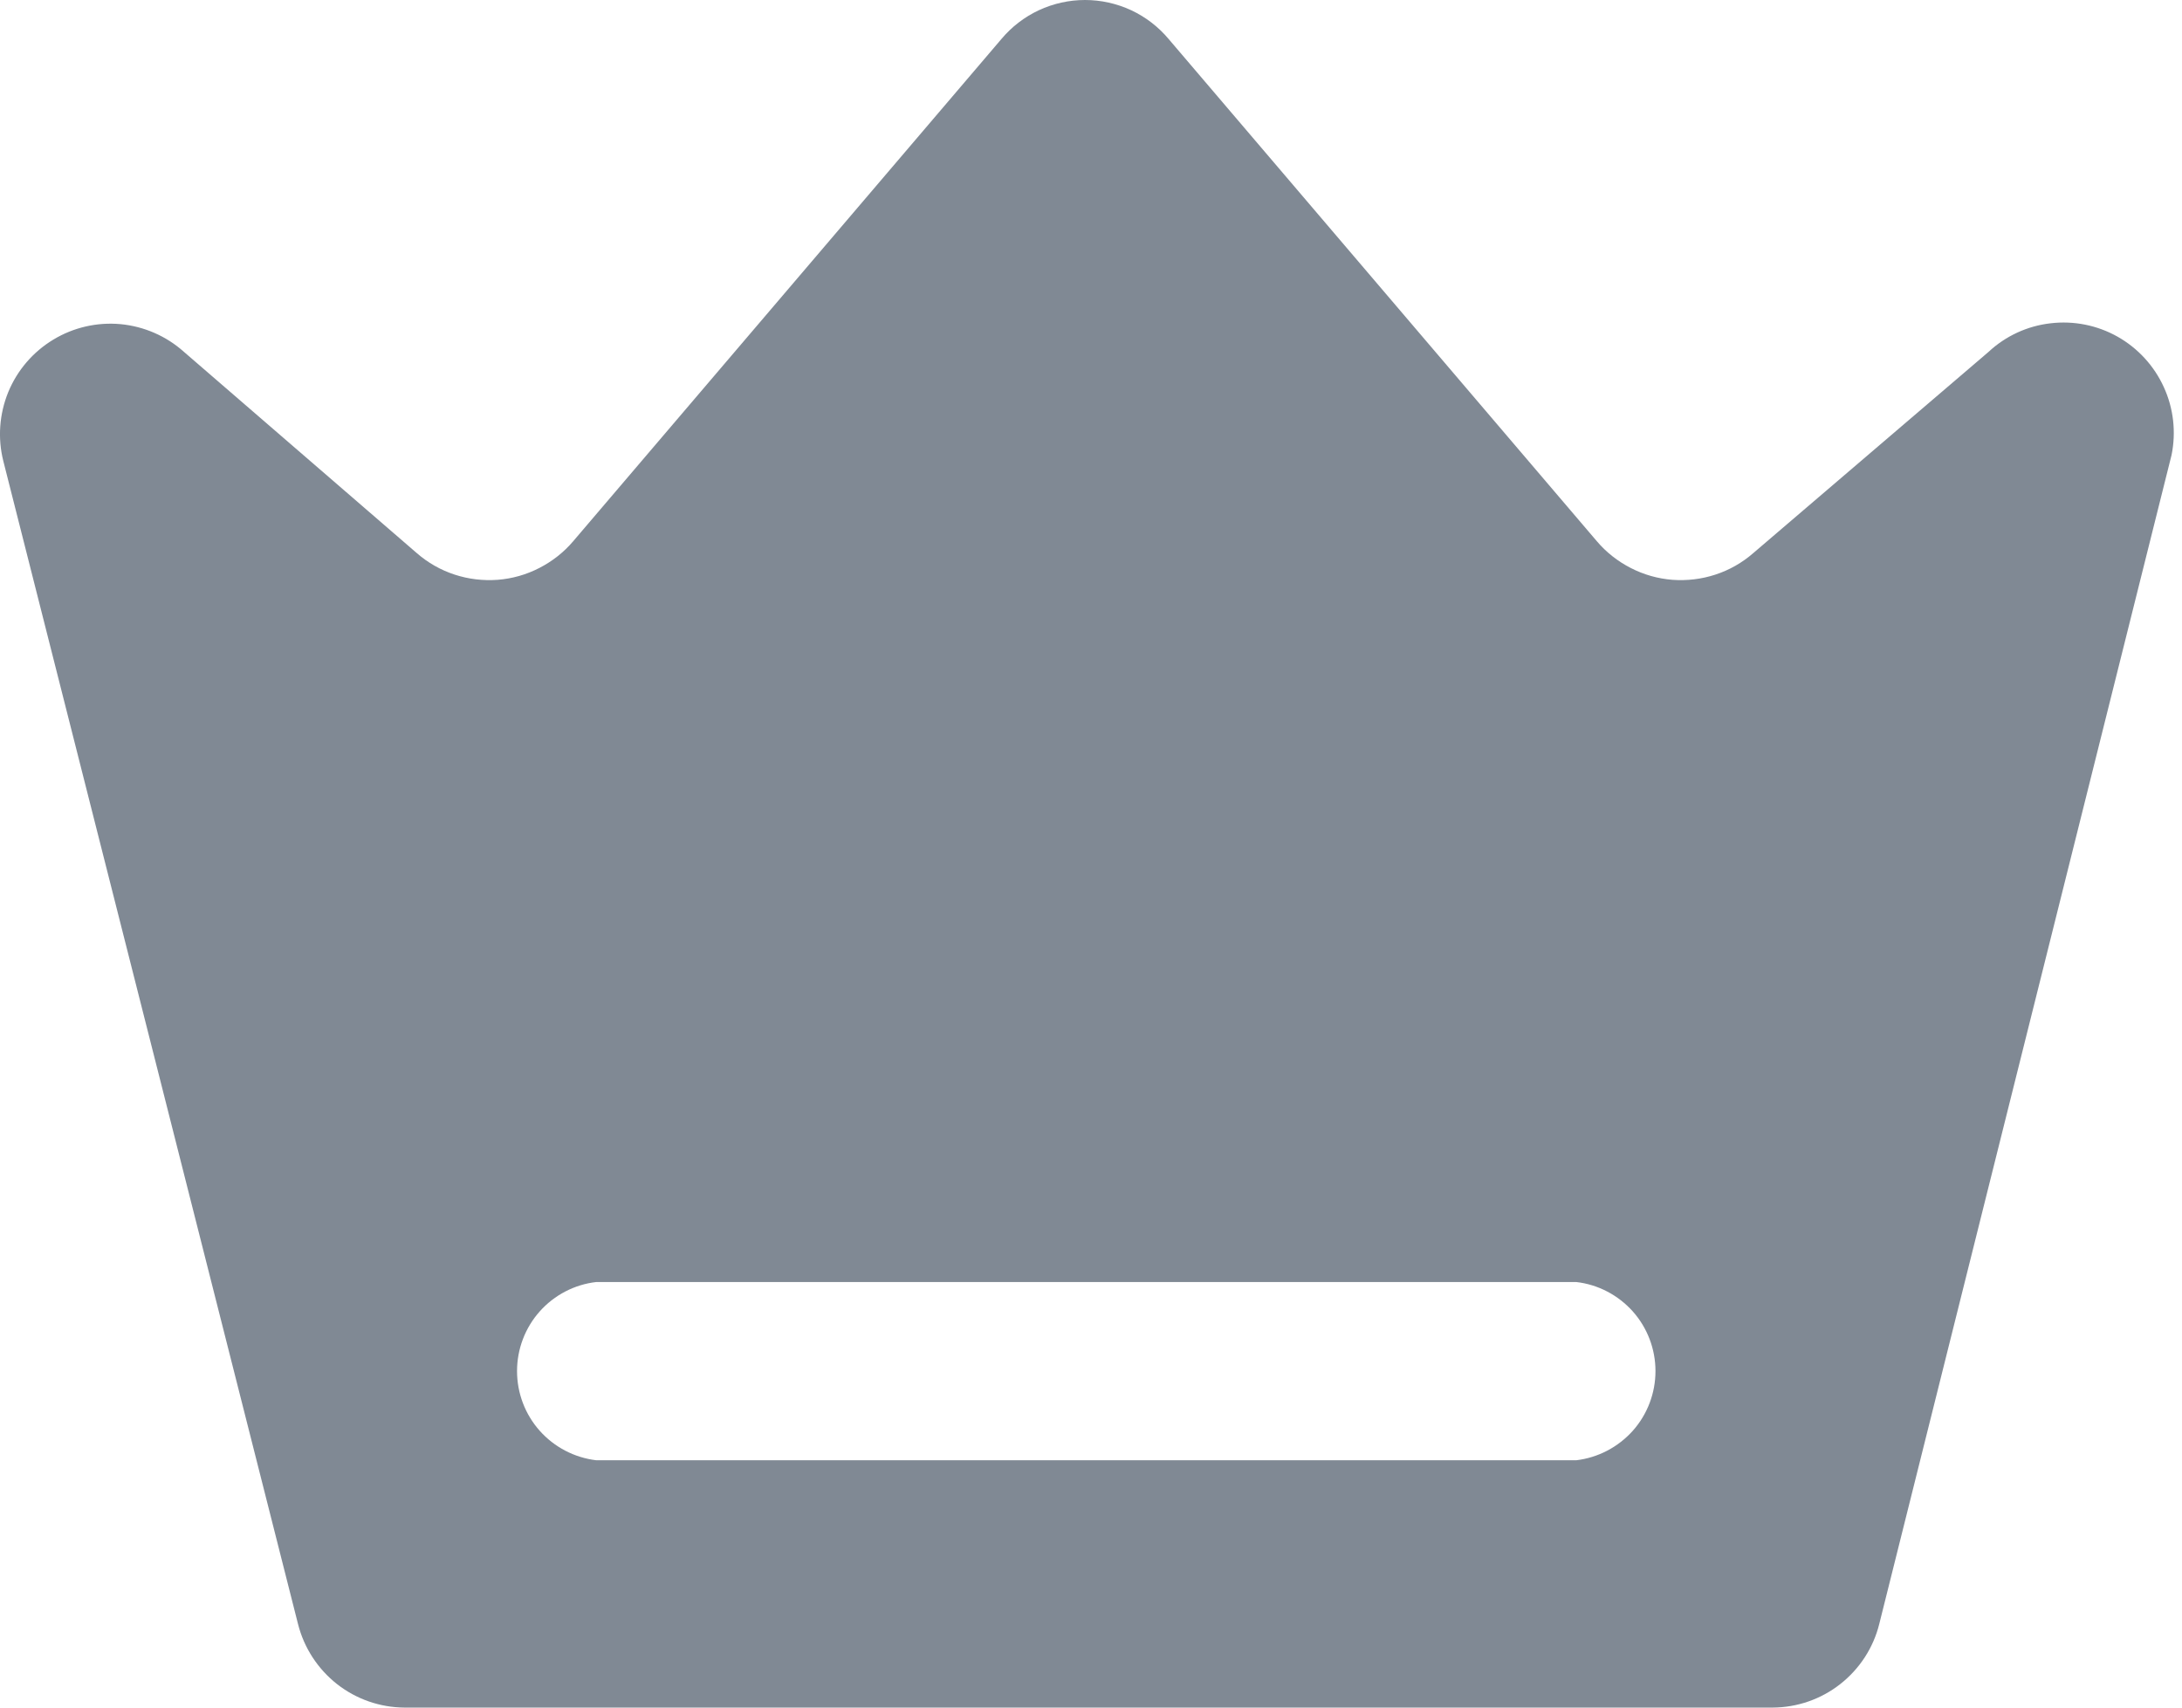
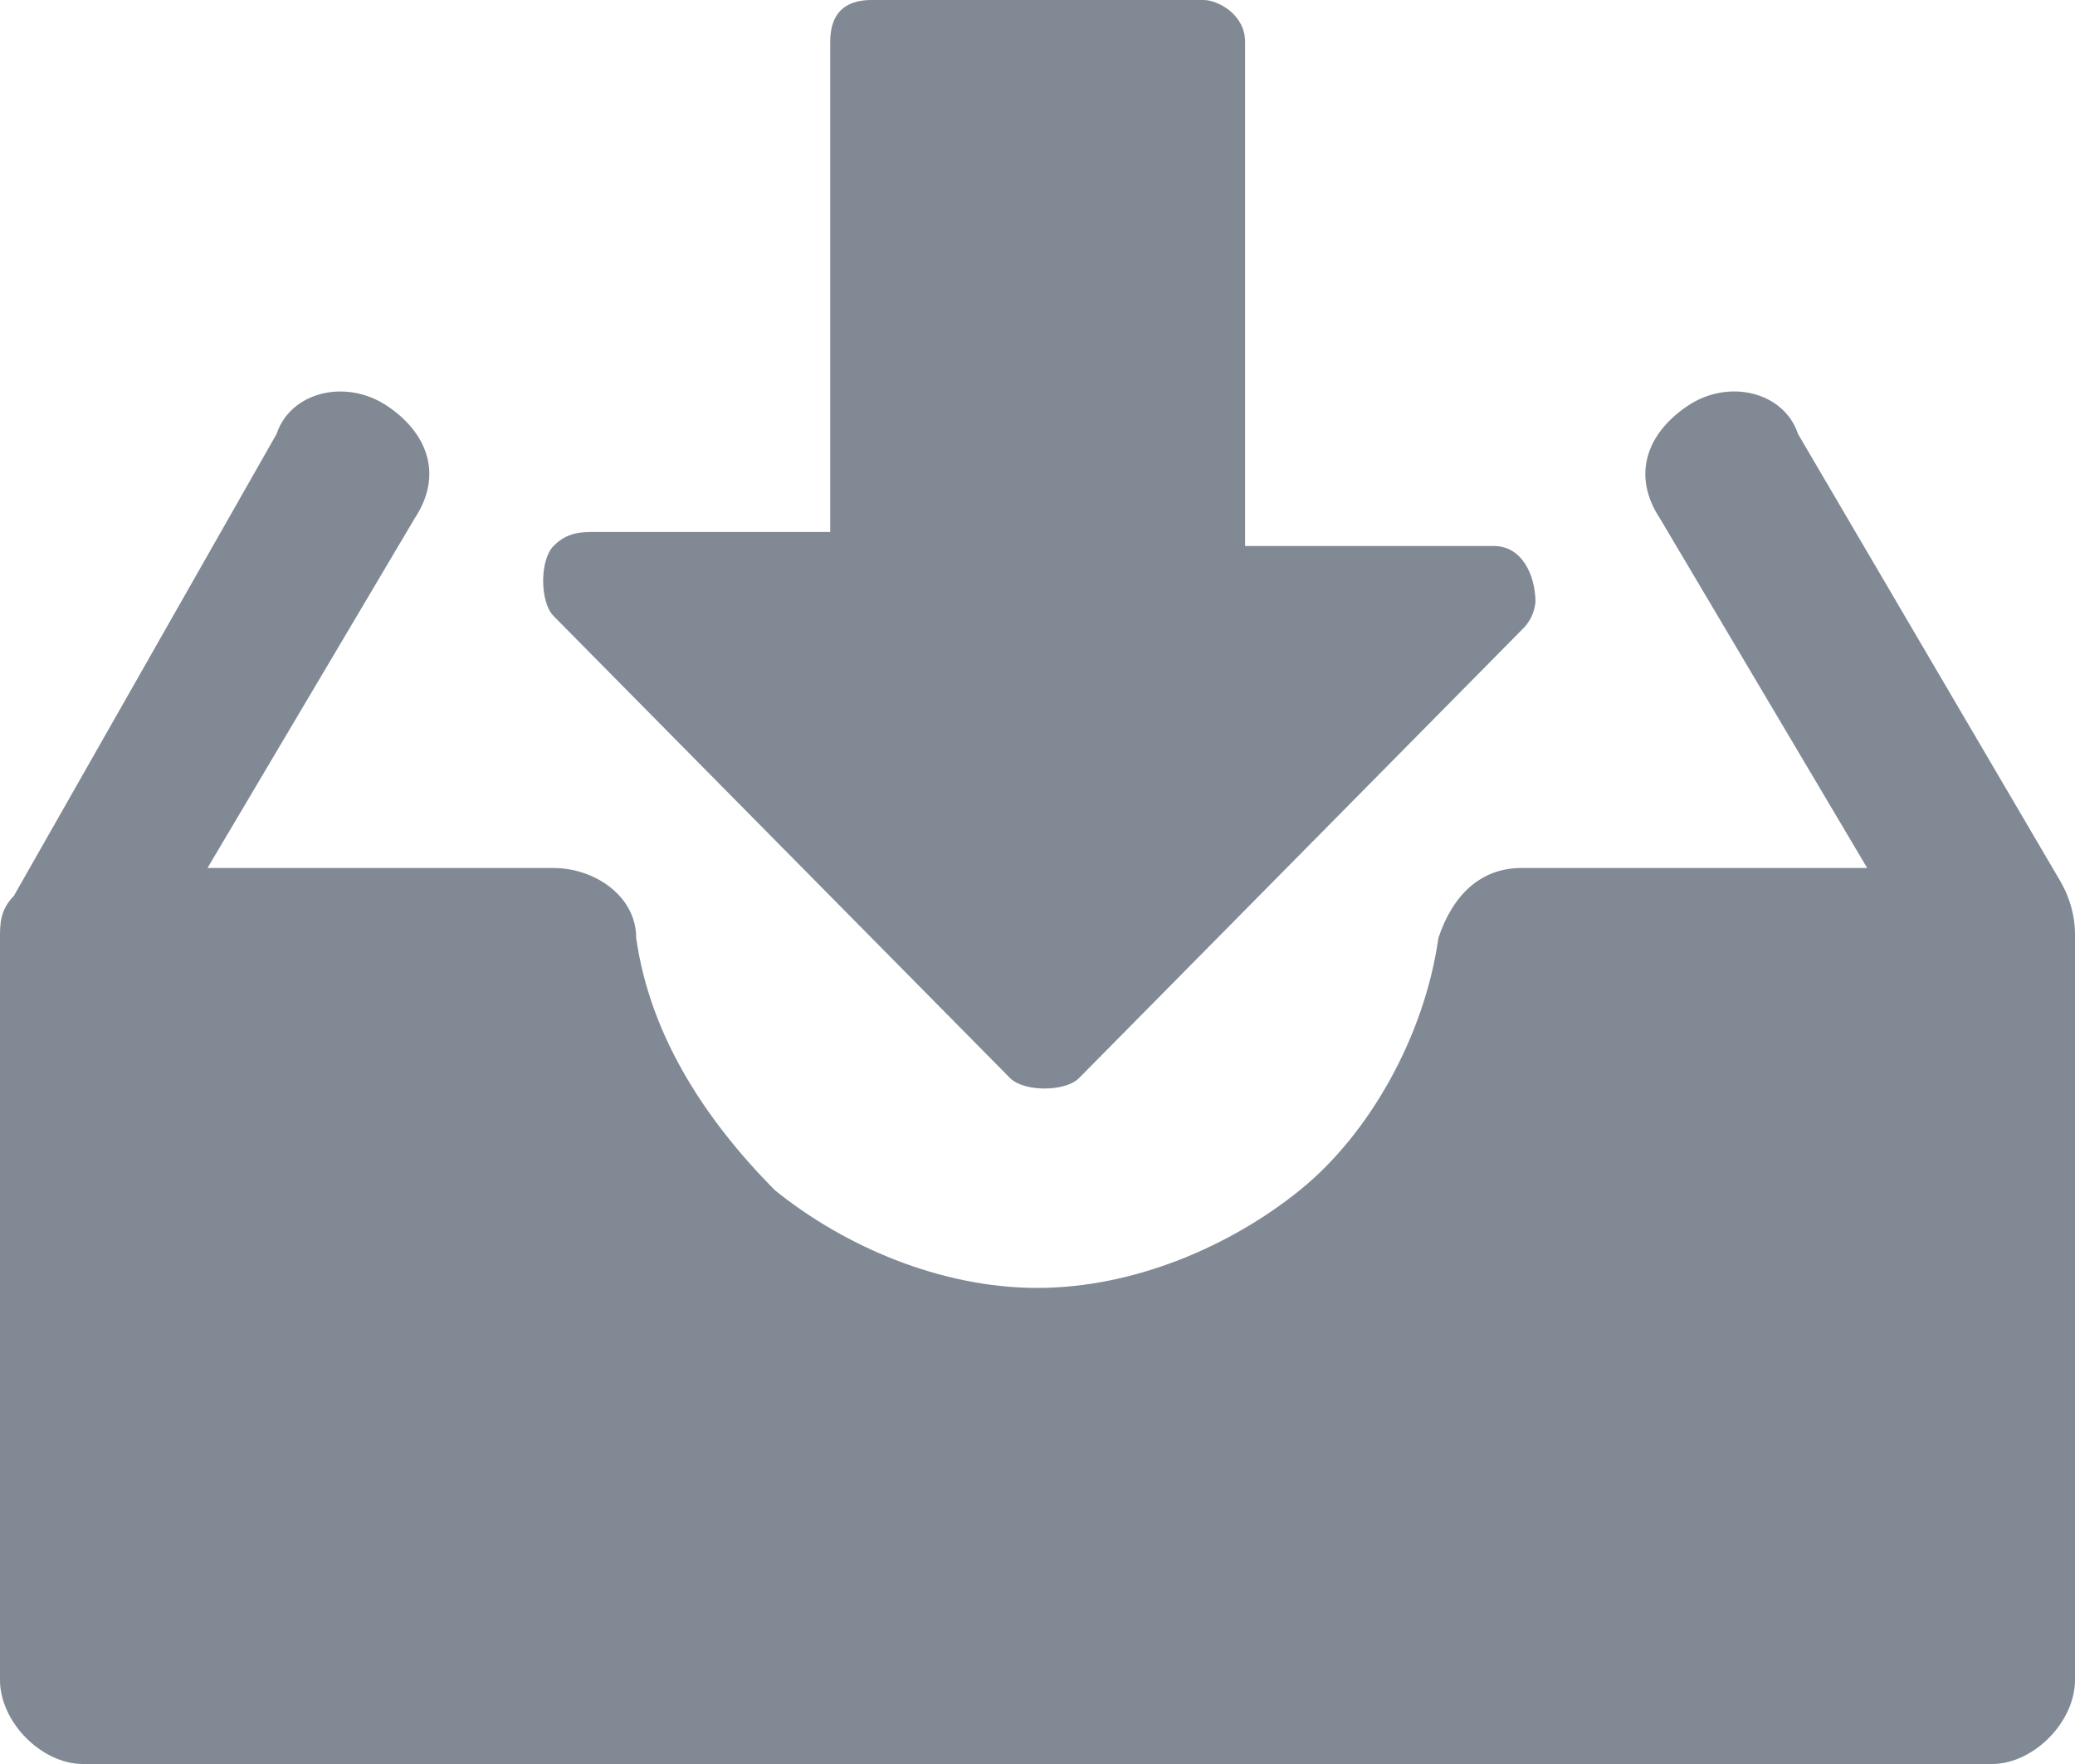
- <svg xmlns="http://www.w3.org/2000/svg" width="23" height="18" viewBox="0 0 23 18" fill="none">
-   <path d="M20.96 3.71L18.48 5.831C18.364 5.932 18.229 6.009 18.082 6.057C17.936 6.105 17.782 6.123 17.629 6.112C17.476 6.1 17.326 6.058 17.189 5.987C17.052 5.917 16.93 5.821 16.831 5.704L12.319 0.412C12.211 0.283 12.076 0.179 11.924 0.108C11.771 0.037 11.605 0 11.437 0C11.269 0 11.103 0.037 10.95 0.108C10.798 0.179 10.663 0.283 10.555 0.412L6.043 5.704C5.944 5.821 5.822 5.917 5.685 5.987C5.548 6.058 5.399 6.1 5.245 6.112C5.092 6.123 4.938 6.105 4.792 6.057C4.645 6.009 4.51 5.932 4.394 5.831L1.94 3.71C1.754 3.543 1.52 3.441 1.272 3.417C1.024 3.394 0.775 3.451 0.562 3.58C0.348 3.709 0.182 3.903 0.087 4.133C-0.007 4.364 -0.026 4.618 0.035 4.86L3.141 17.118C3.204 17.369 3.349 17.592 3.552 17.752C3.756 17.912 4.007 17.999 4.266 18H18.684C18.943 17.999 19.195 17.912 19.398 17.752C19.602 17.592 19.747 17.369 19.809 17.118L22.89 4.796C22.939 4.555 22.911 4.304 22.808 4.08C22.706 3.856 22.535 3.67 22.321 3.549C22.106 3.428 21.859 3.379 21.614 3.408C21.369 3.436 21.14 3.542 20.96 3.71ZM16.614 15.393H6.286C6.056 15.366 5.843 15.255 5.689 15.082C5.535 14.909 5.45 14.685 5.45 14.453C5.45 14.221 5.535 13.997 5.689 13.824C5.843 13.651 6.056 13.54 6.286 13.514H16.614C16.844 13.54 17.056 13.651 17.211 13.824C17.365 13.997 17.45 14.221 17.45 14.453C17.45 14.685 17.365 14.909 17.211 15.082C17.056 15.255 16.844 15.366 16.614 15.393Z" fill="#808994" />
+ <svg xmlns="http://www.w3.org/2000/svg" width="20" height="17" viewBox="0 0 20 17" fill="none">
+   <path d="M14.4 5.262H12.001V0.405C12.001 0.135 11.734 0 11.601 0H8.401C8.135 0 8.002 0.135 8.002 0.405V5.127H5.735C5.602 5.127 5.469 5.127 5.335 5.262C5.202 5.396 5.202 5.801 5.335 5.936L9.735 10.389C9.868 10.524 10.268 10.524 10.401 10.389L14.667 6.071C14.743 6.001 14.79 5.905 14.8 5.801C14.797 5.532 14.664 5.262 14.4 5.262Z" fill="#808994" />
+   <path d="M19.863 8.5L17.33 4.182C17.197 3.778 16.663 3.643 16.264 3.913C15.864 4.183 15.731 4.587 15.997 4.992L17.997 8.365H14.664C14.264 8.365 13.998 8.635 13.864 9.04C13.731 9.984 13.198 10.929 12.531 11.468C11.864 12.008 10.931 12.412 9.998 12.412C9.064 12.412 8.132 12.008 7.466 11.468C6.799 10.793 6.266 9.984 6.132 9.04C6.132 8.635 5.732 8.365 5.332 8.365H2L3.999 4.992C4.266 4.587 4.133 4.182 3.733 3.913C3.333 3.644 2.799 3.778 2.666 4.182L0.133 8.635C2.19902e-06 8.77 0 8.905 0 9.04V16.19C0 16.596 0.4 17 0.8 17H19.2C19.599 17 20 16.596 20 16.19V9.04C20.005 8.85 19.957 8.664 19.863 8.5Z" fill="#808994" />
</svg>
